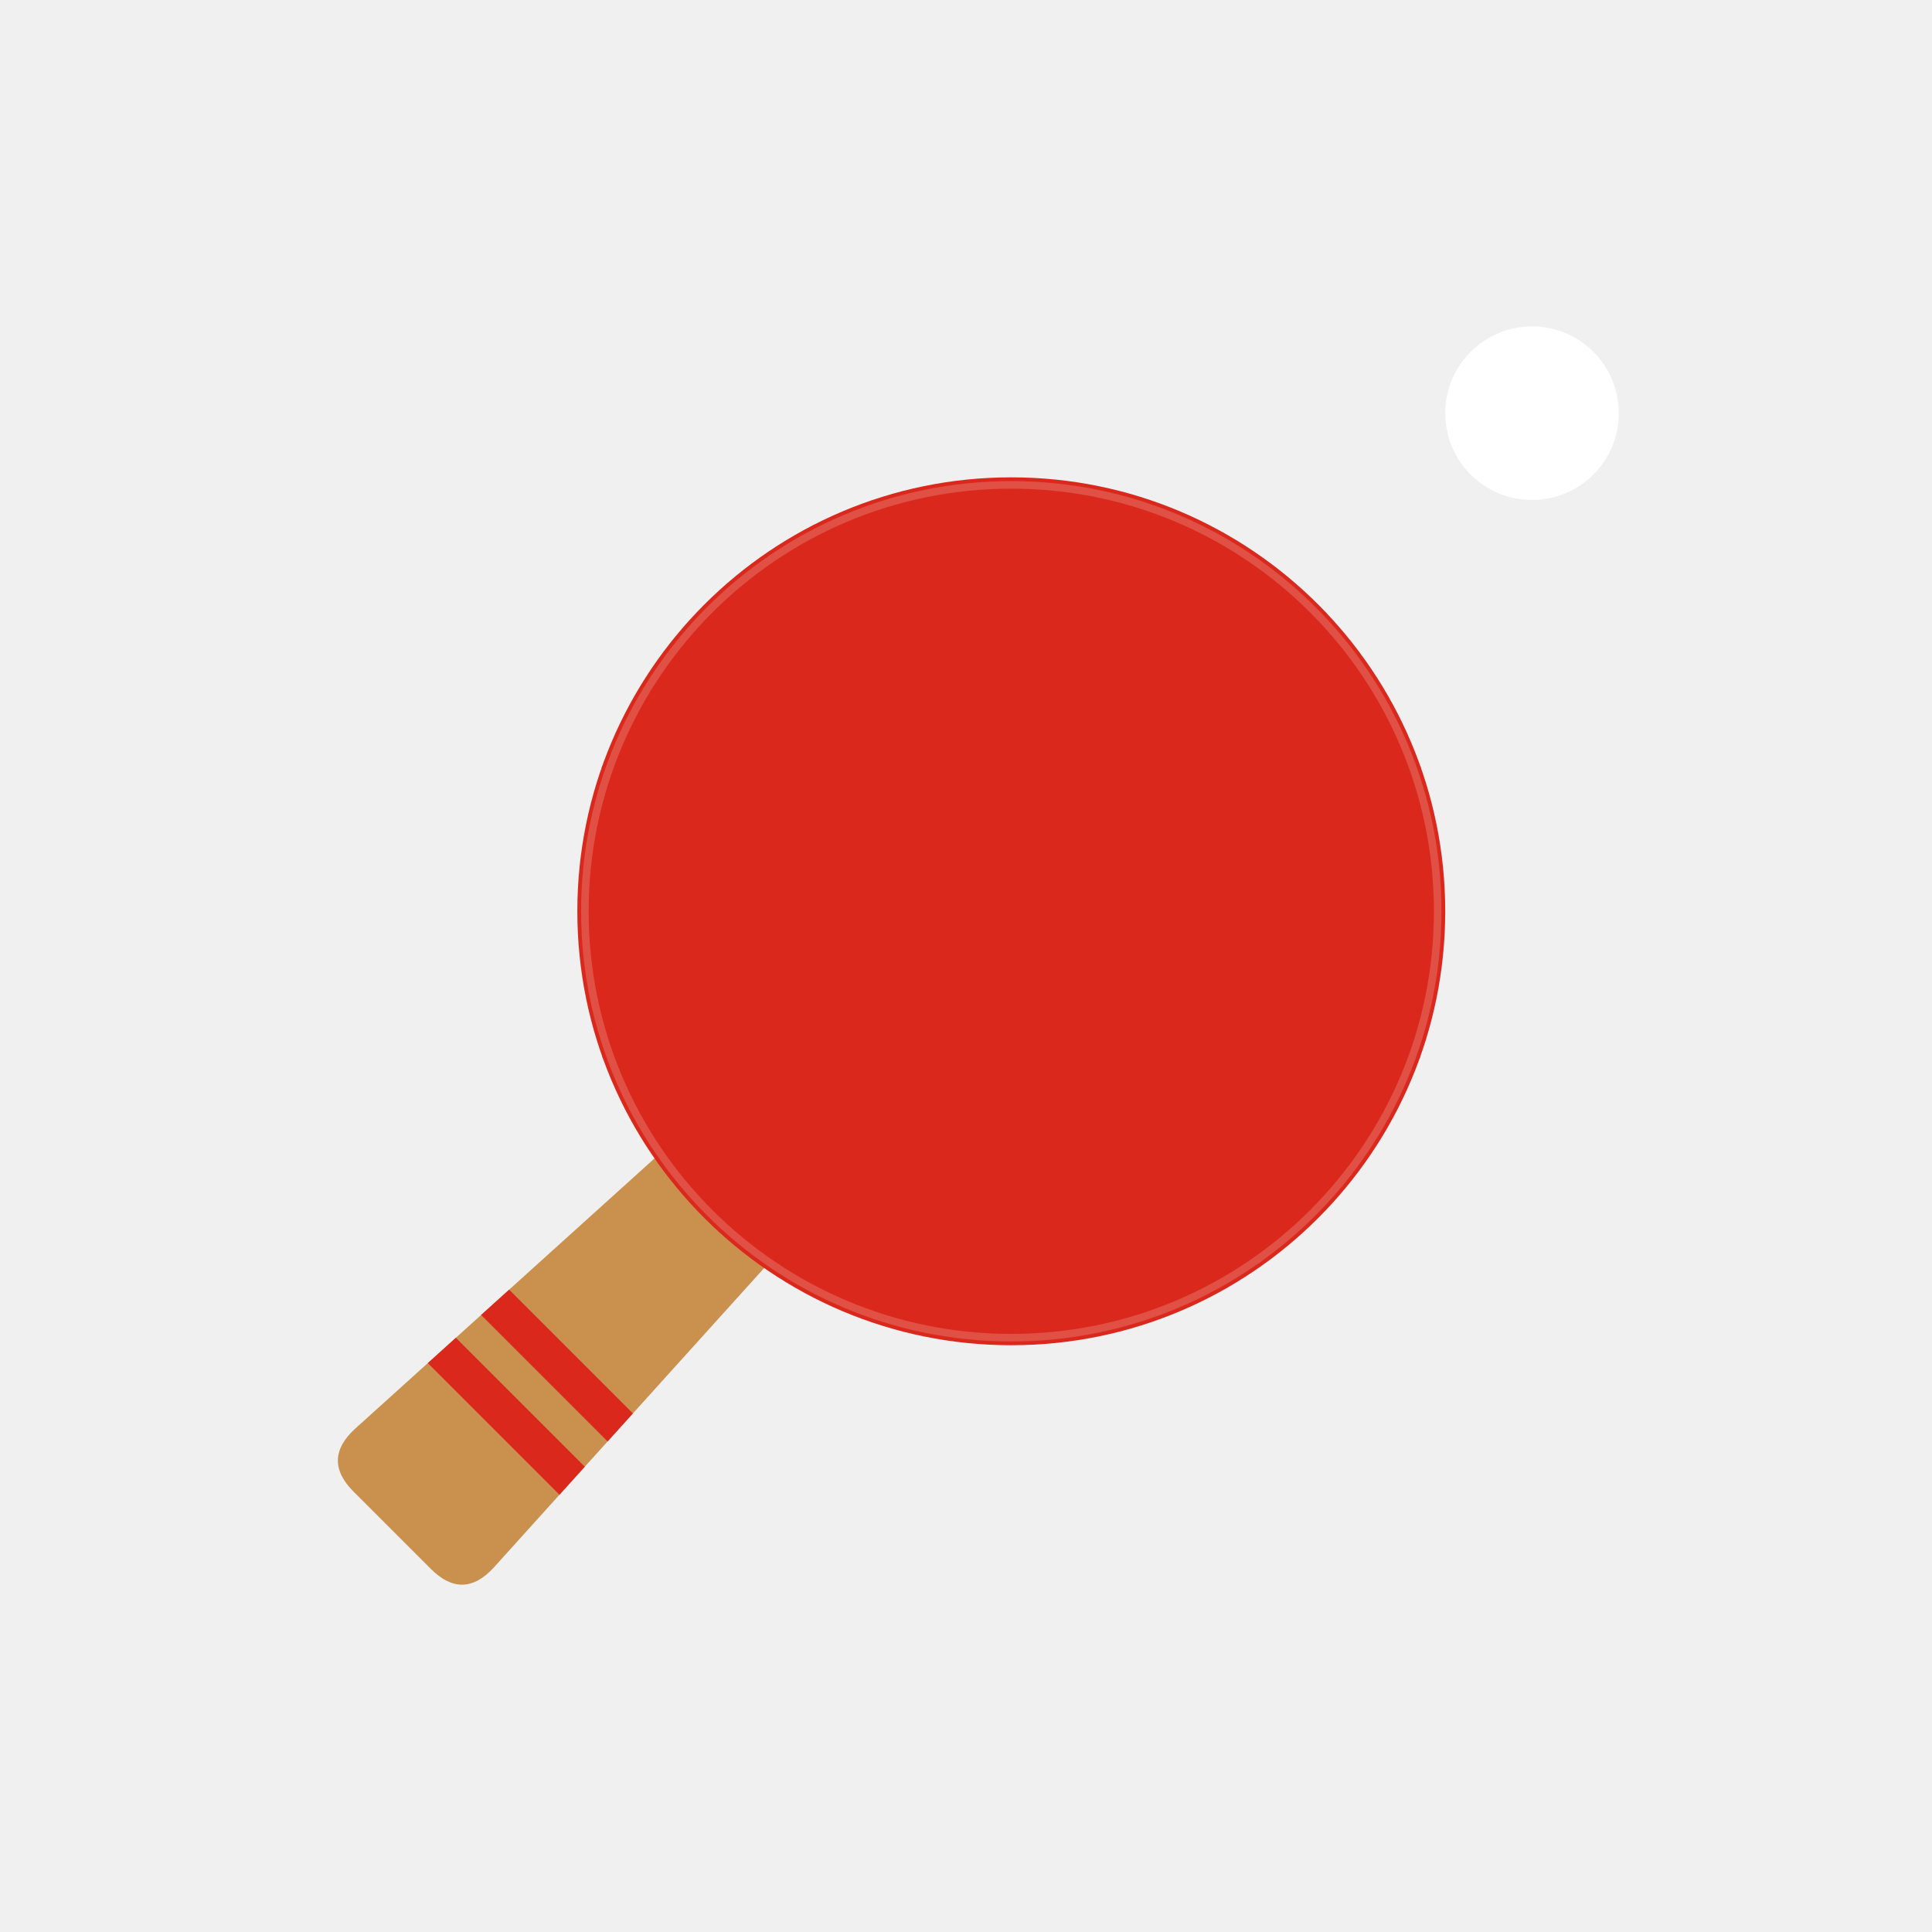
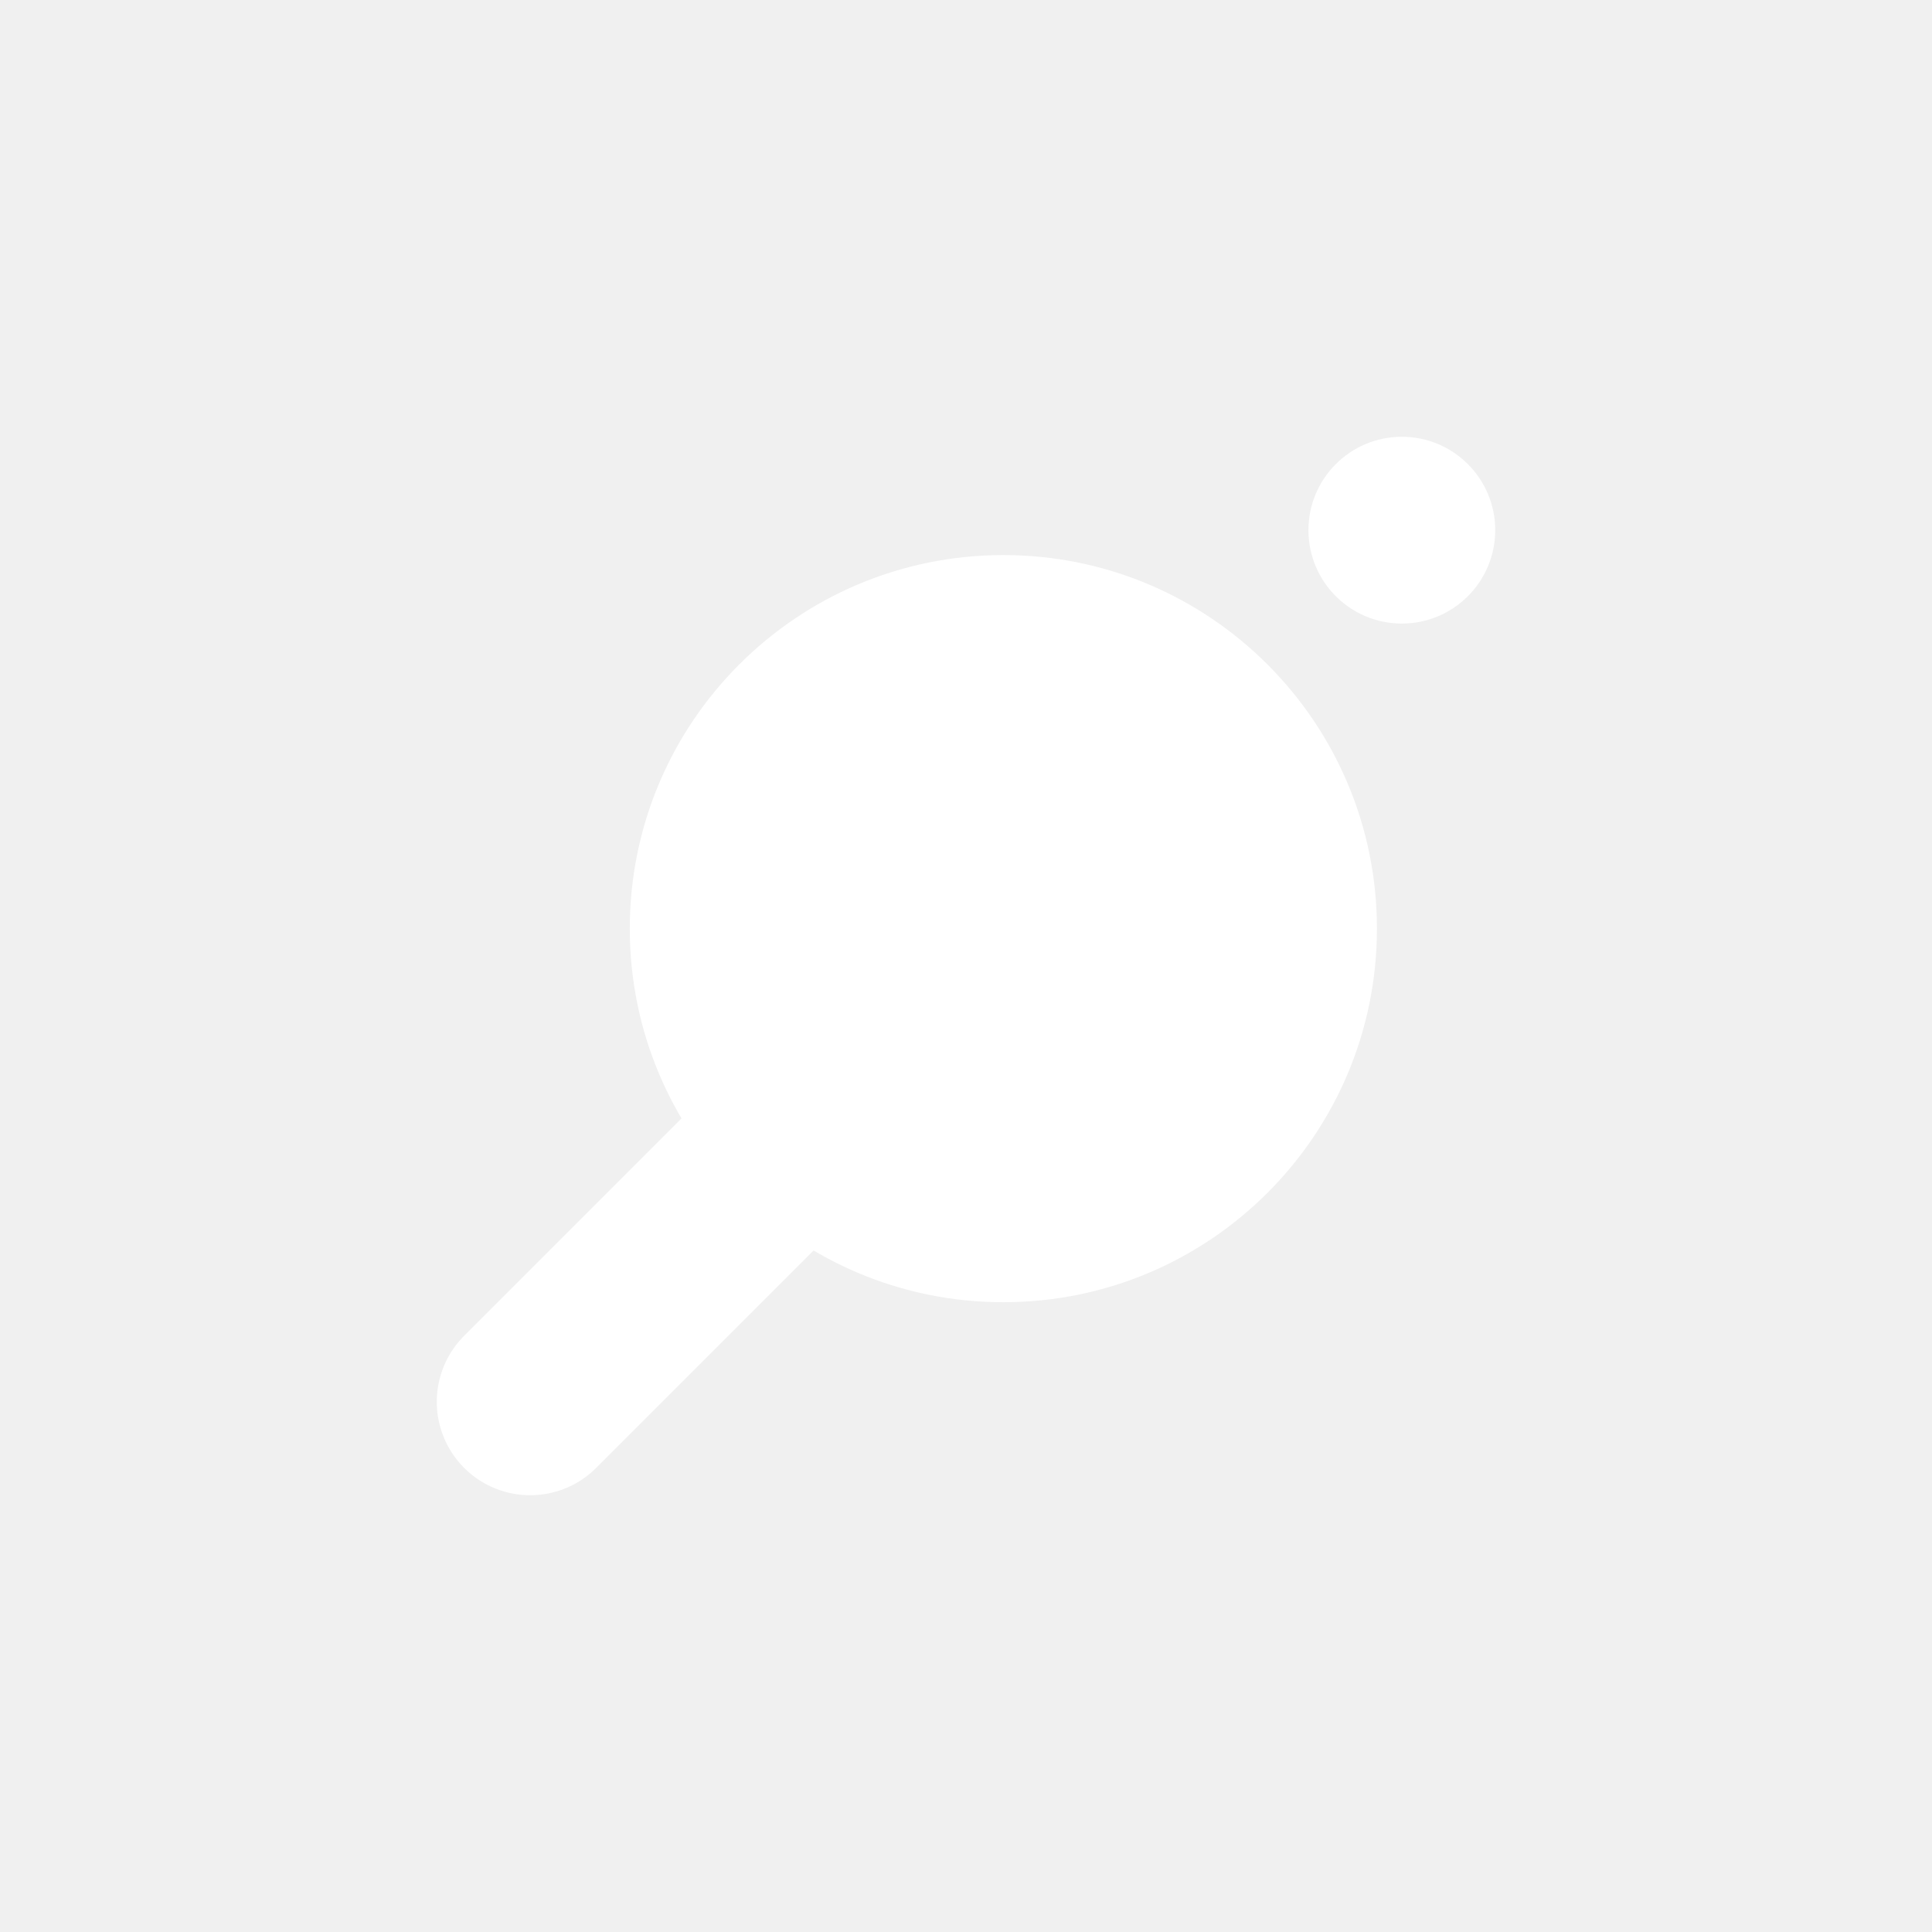
<svg xmlns="http://www.w3.org/2000/svg" width="1024" height="1024" viewBox="0 0 1024 1024">
-   <defs>
-     <clipPath id="b">
-       <path d="M560,230a230,230 0 1,0 0,460a230,230 0 1,0 0,-460z" />
-     </clipPath>
-     <clipPath id="h">
-       <path d="M520,665L600,665L612,900Q613,924 589,924L531,924Q507,924 508,900Z" transform="rotate(0)" />
-     </clipPath>
-   </defs>
-   <g transform="translate(-24 23) scale(1)">
-     <g transform="rotate(45 560 460)">
-       <path d="M520,665L600,665L612,900Q613,924 589,924L531,924Q507,924 508,900Z" fill="#C9904E" />
-       <g clip-path="url(#h)">
-         <path d="M490,790L630,790L630,810L490,810Z" fill="#DA291C" />
-         <path d="M490,828L630,828L630,848L490,848Z" fill="#DA291C" />
-       </g>
-     </g>
-     <g clip-path="url(#b)">
-       <rect x="320" y="230" width="480" height="154" fill="#DA291C" />
-       <rect x="320" y="383" width="480" height="155" fill="#DA291C" />
-       <rect x="320" y="537" width="480" height="154" fill="#DA291C" />
-     </g>
-     <path d="M560,234a226,226 0 1,0 0,452a226,226 0 1,0 0,-452z" fill="none" stroke="#FFFFFF" stroke-opacity="0.18" stroke-width="4" />
-     <path d="M836,196m-46,0a46,46 0 1,0 92,0a46,46 0 1,0 -92,0" fill="#FFFFFF" />
+   <defs />
+   <g transform="translate(102.8 129.2) scale(33)">
+     <circle cx="13" cy="11" r="6" fill="#FFFFFF" />
+     <path stroke="#FFFFFF" stroke-width="3" stroke-linecap="round" d="M9.4,14.6L5.4,18.6" fill="none" />
+     <circle cx="19.4" cy="4.6" r="1.5" fill="#FFFFFF" />
  </g>
</svg>
